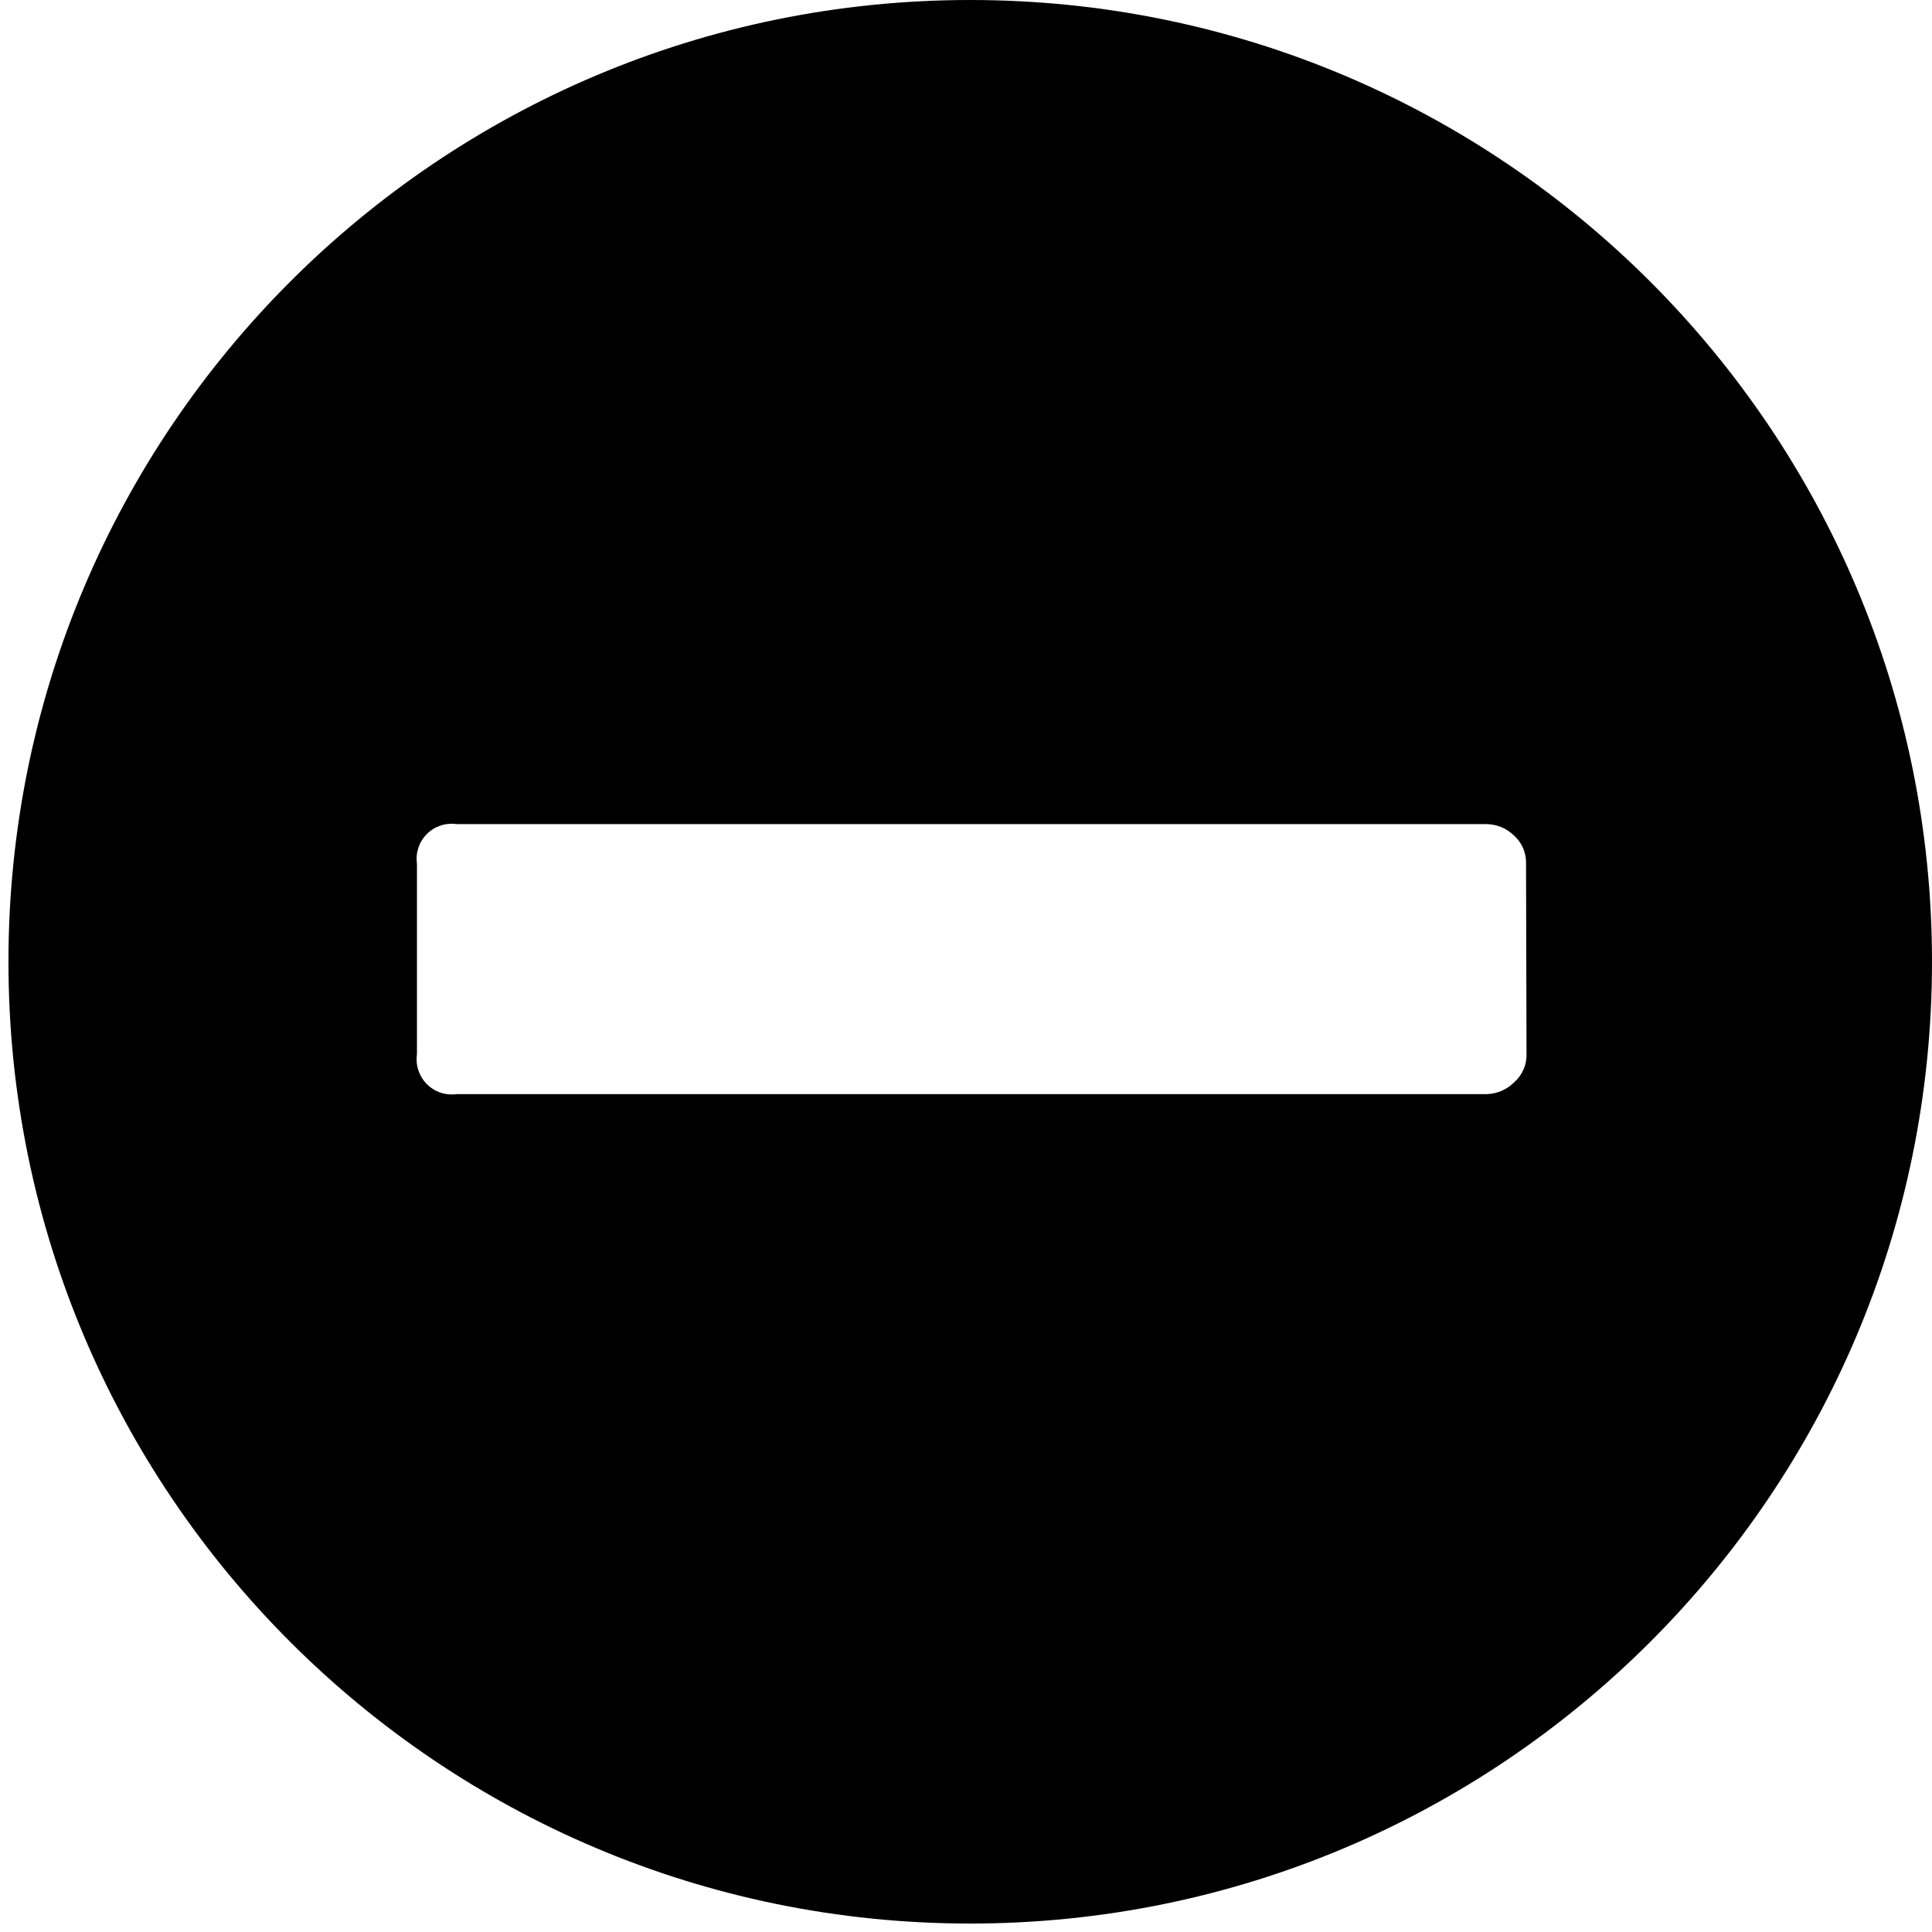
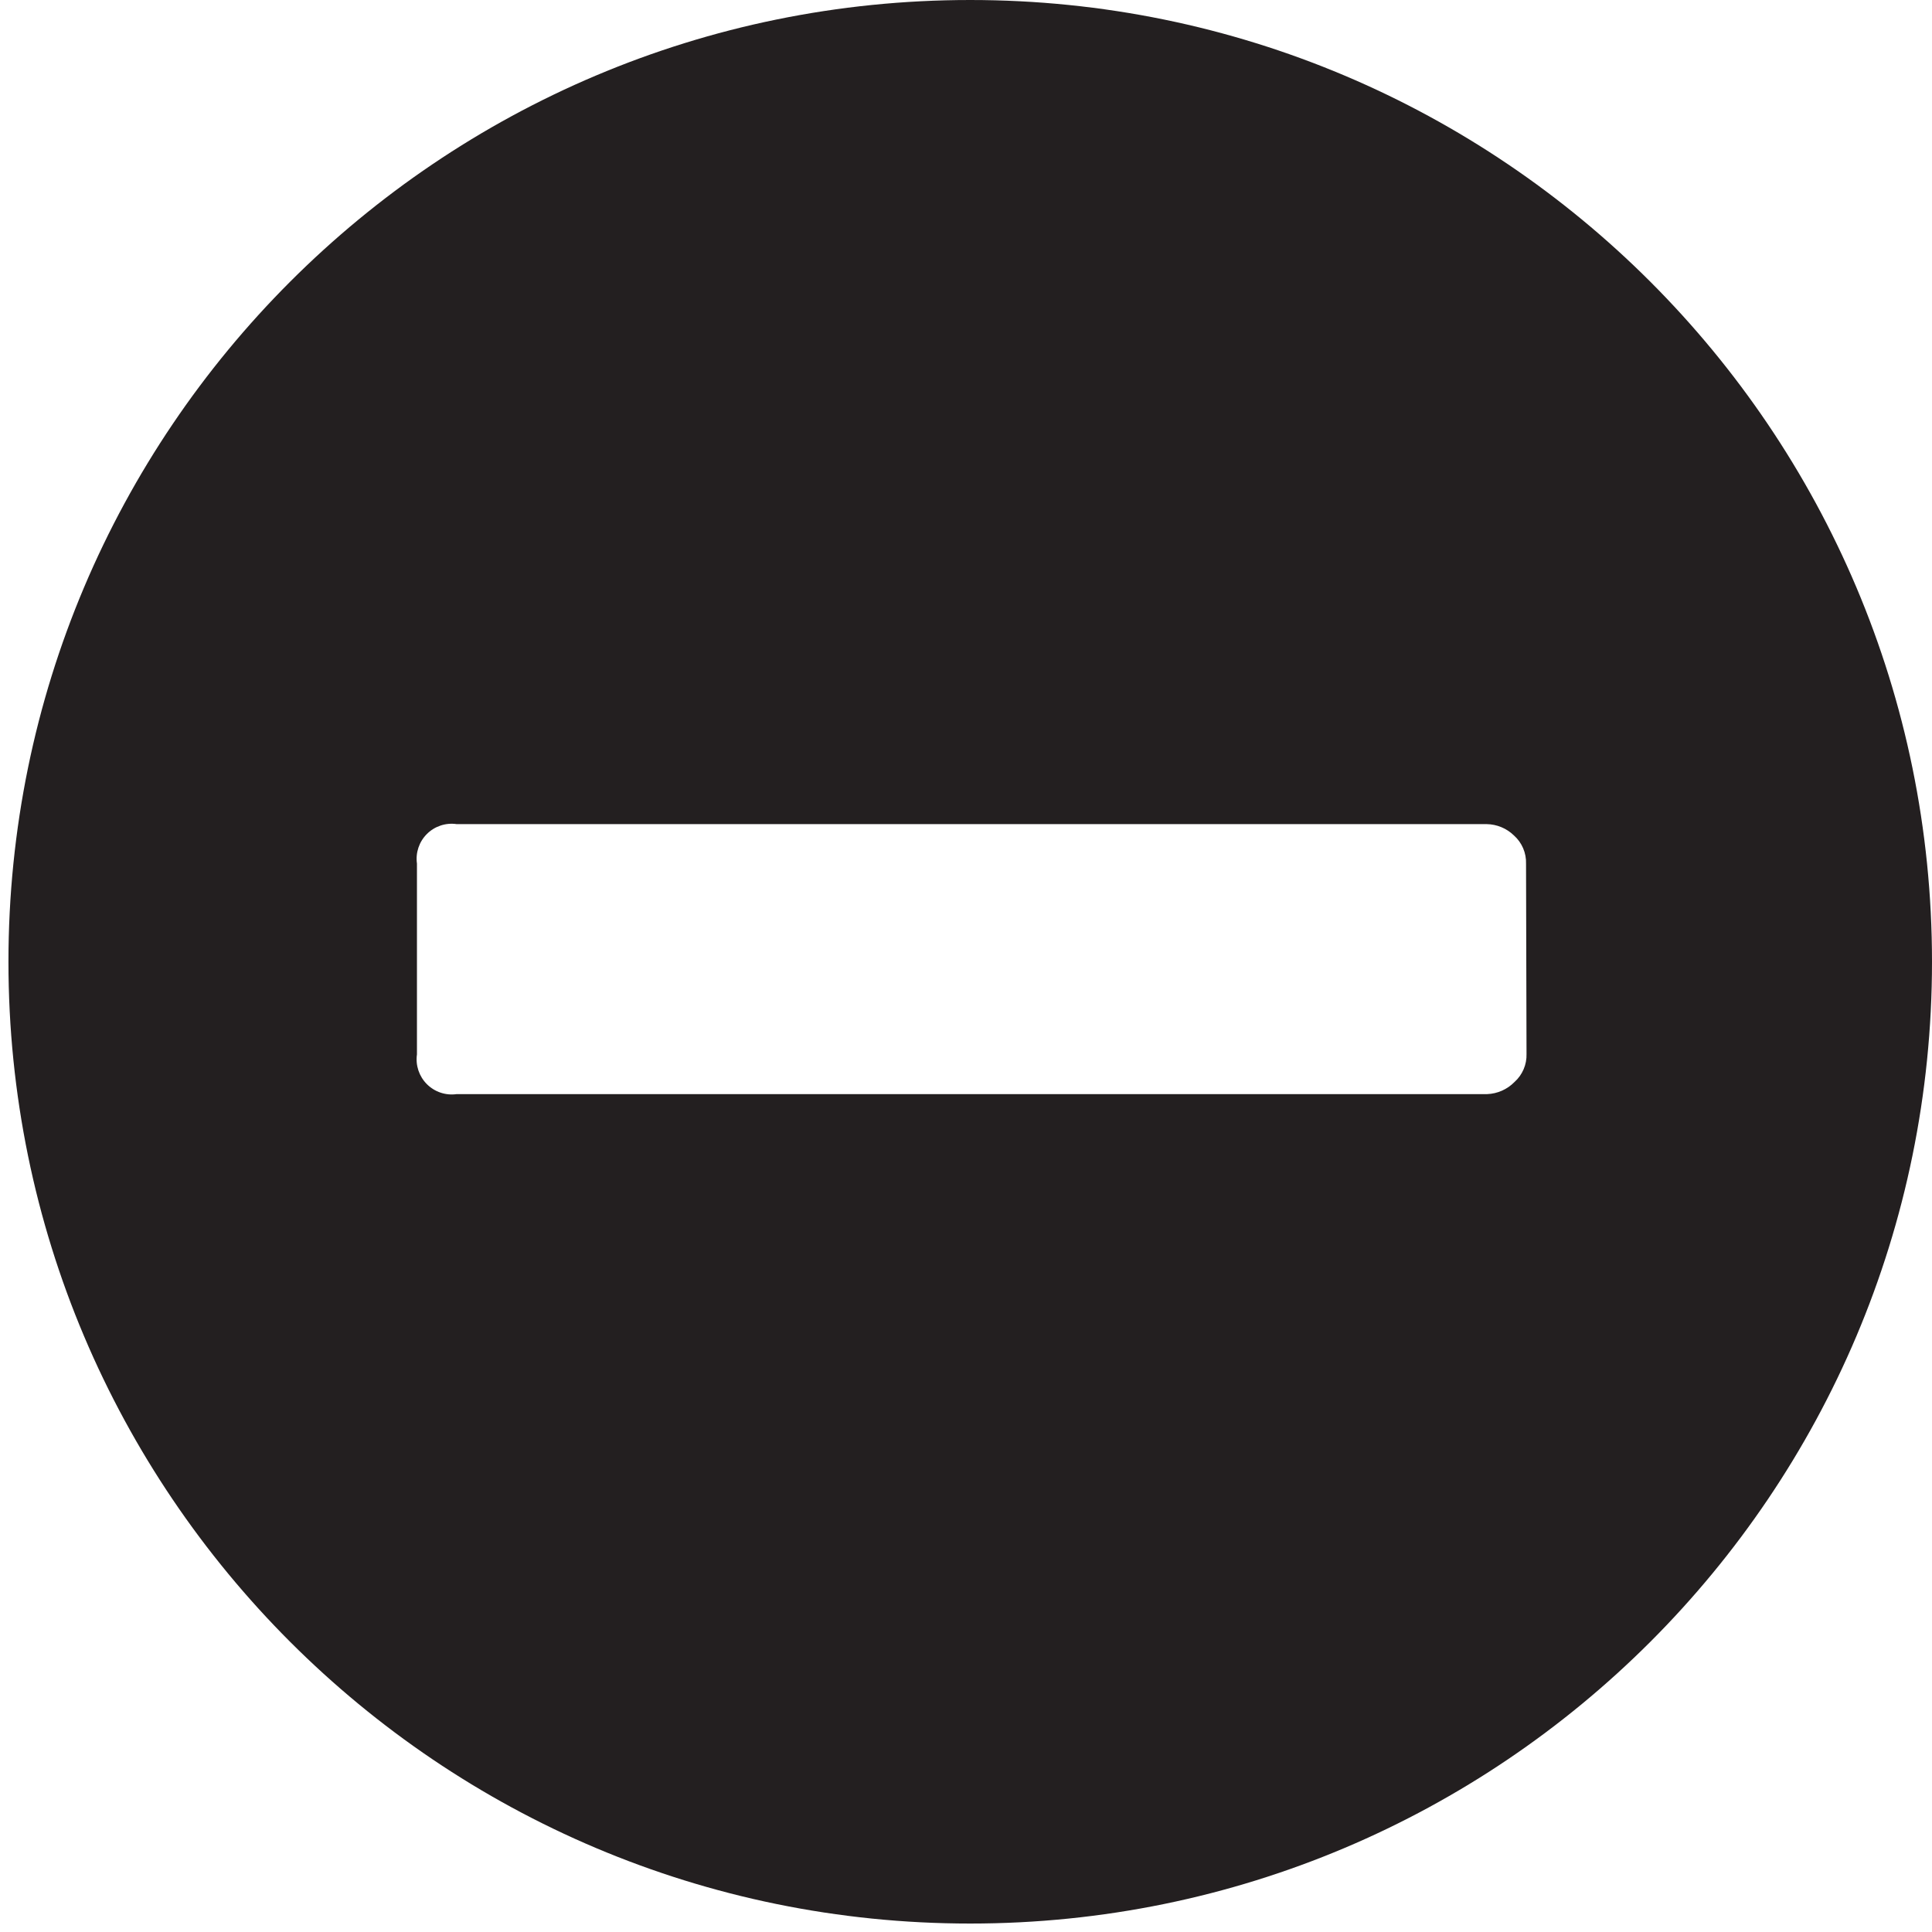
- <svg xmlns="http://www.w3.org/2000/svg" viewBox="0 0 16 16" class="symbol">
-   <path d="M8.035 0A7.965 7.965 0 1 0 16 7.965 7.965 7.965 0 0 0 8.035 0zm4.607 8.727a.3.3 0 0 1-.1.234.335.335 0 0 1-.226.1H3.782a.291.291 0 0 1-.329-.329v-1.58a.29.29 0 0 1 .329-.327h8.53a.331.331 0 0 1 .226.094.3.3 0 0 1 .1.234z" data-name="Layer 1" />
+ <svg xmlns="http://www.w3.org/2000/svg" viewBox="0 0 16 16">
+   <defs>
+     <style>.cls-1{fill:#231f20;}</style>
+   </defs>
+   <g id="Layer_1" data-name="Layer 1">
+     <path class="cls-1" d="M8.035,0A7.965,7.965,0,1,0,16,7.965,7.965,7.965,0,0,0,8.035,0Zm4.607,8.727a.3.3,0,0,1-.1.234.335.335,0,0,1-.226.1H3.782a.291.291,0,0,1-.329-.329V7.152a.29.29,0,0,1,.329-.327h8.53a.331.331,0,0,1,.226.094.3.3,0,0,1,.1.234Z" />
+   </g>
</svg>
